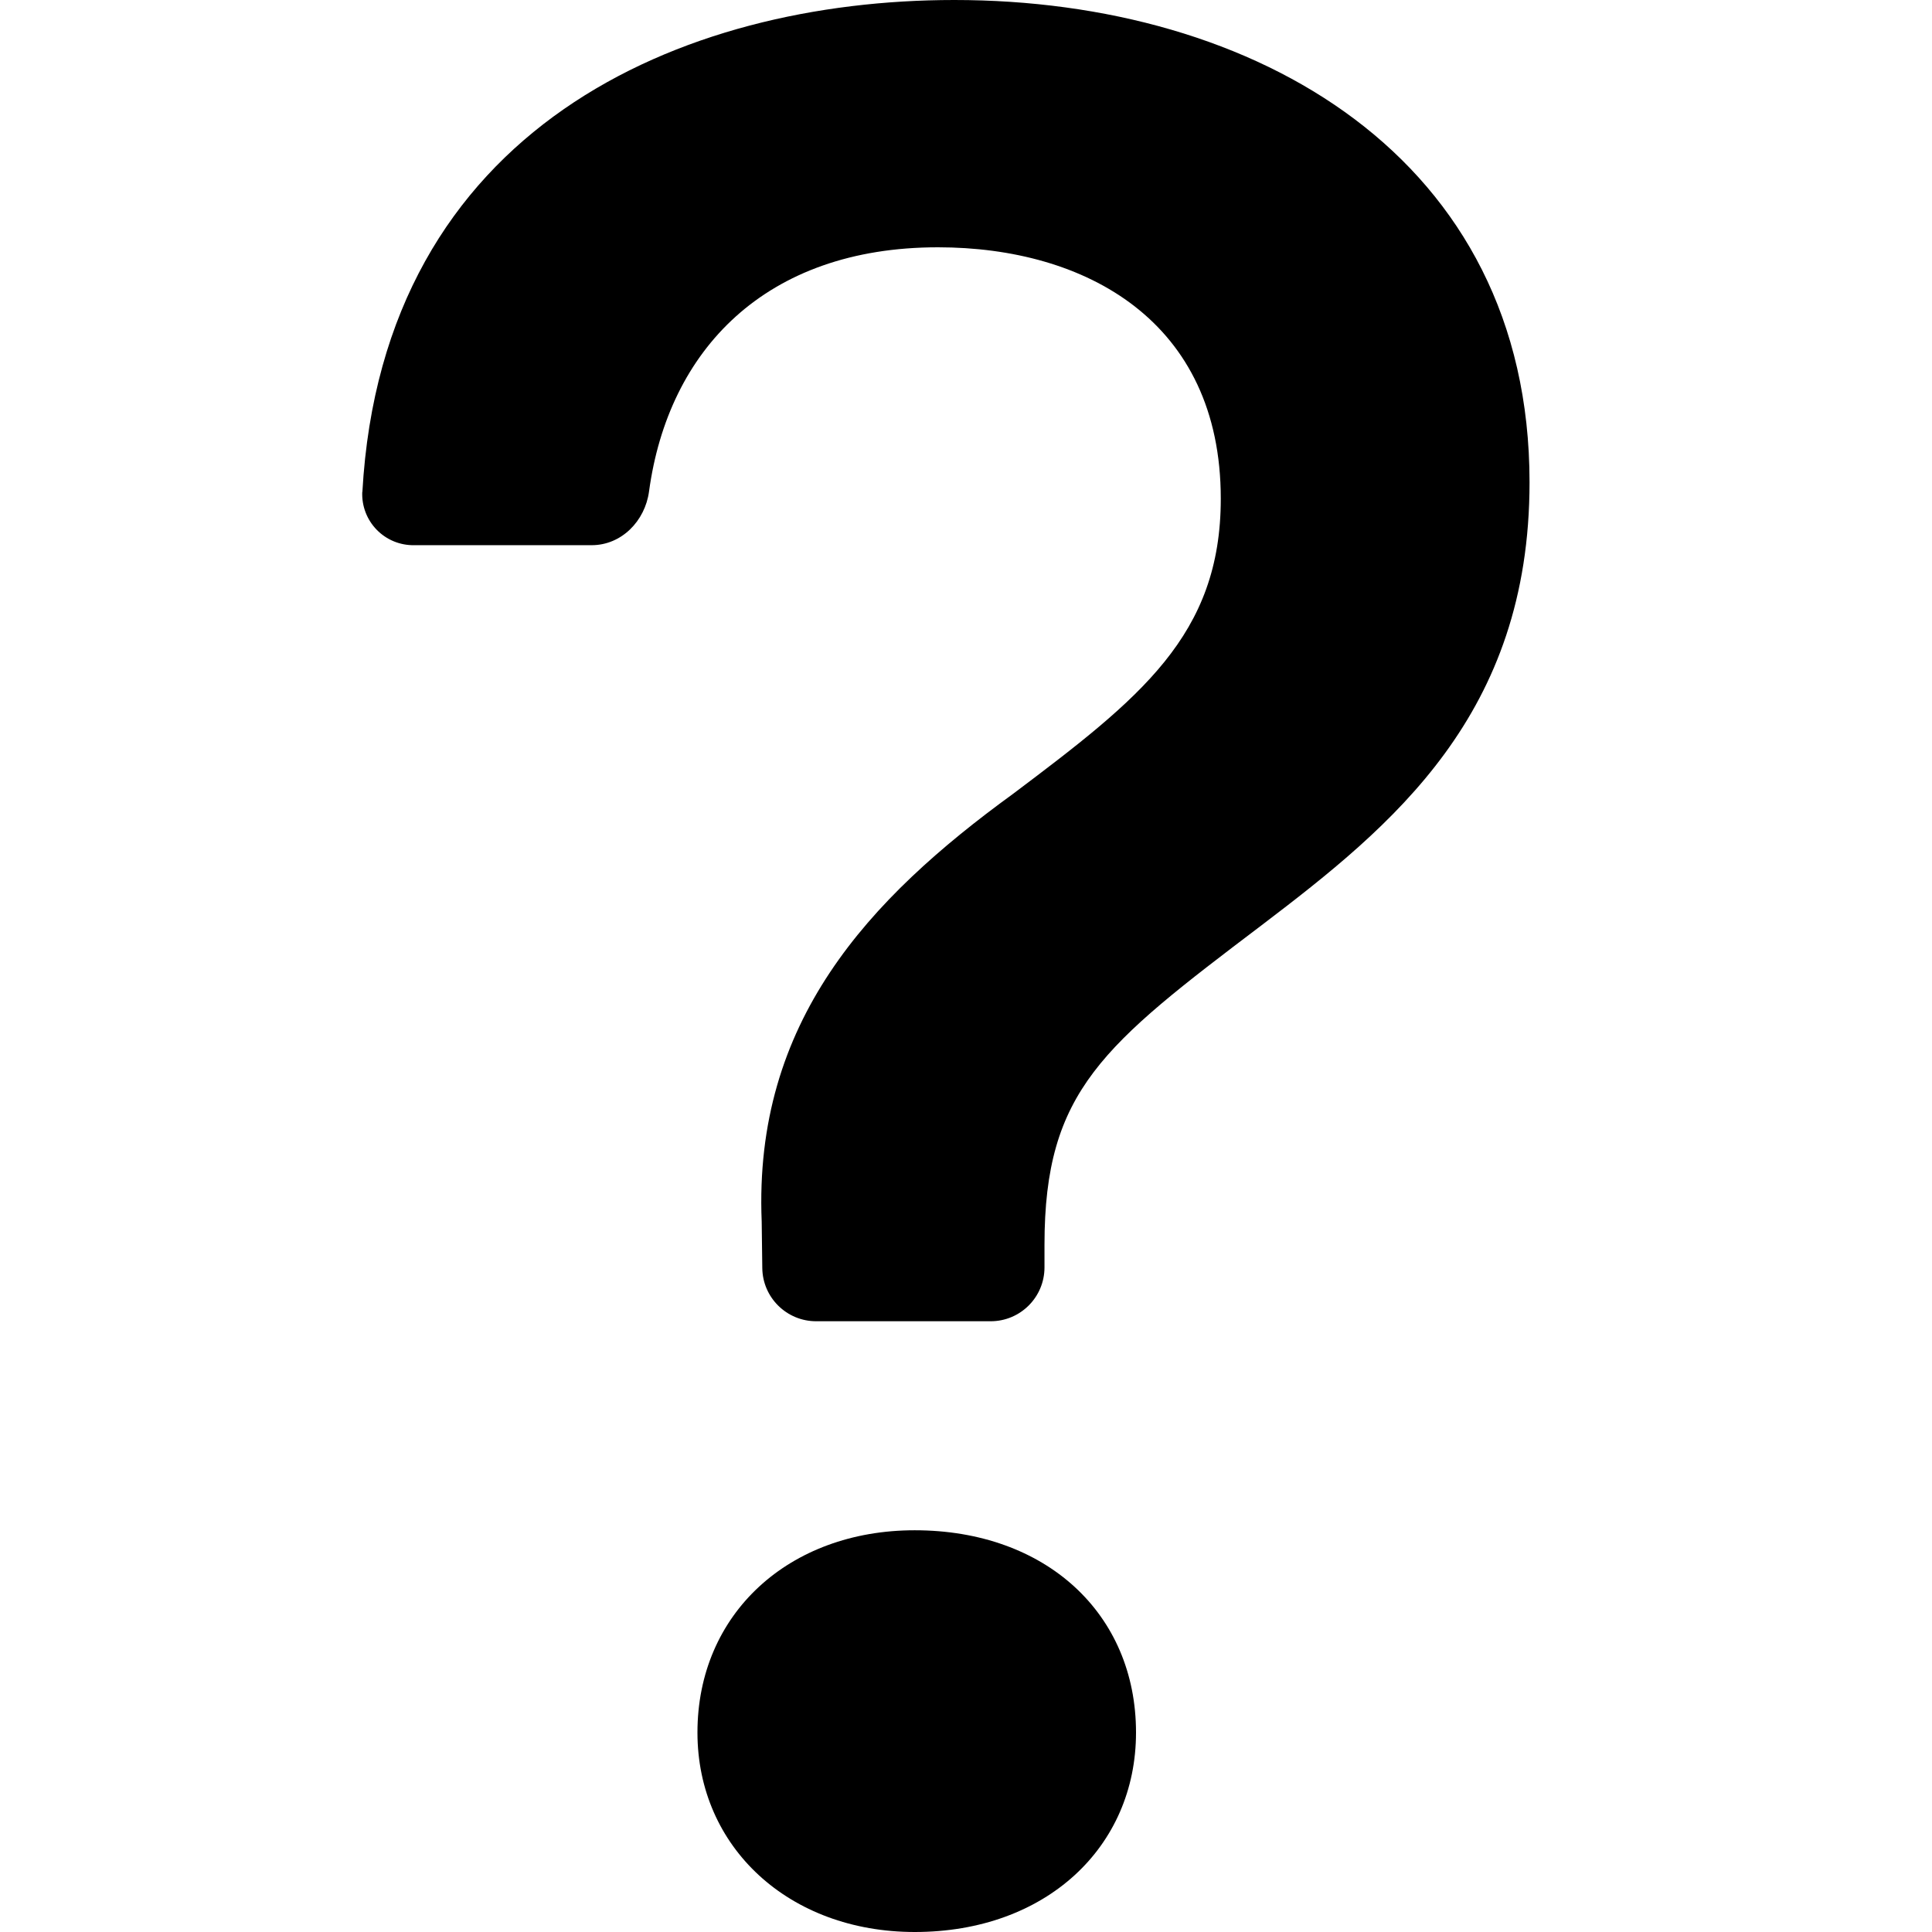
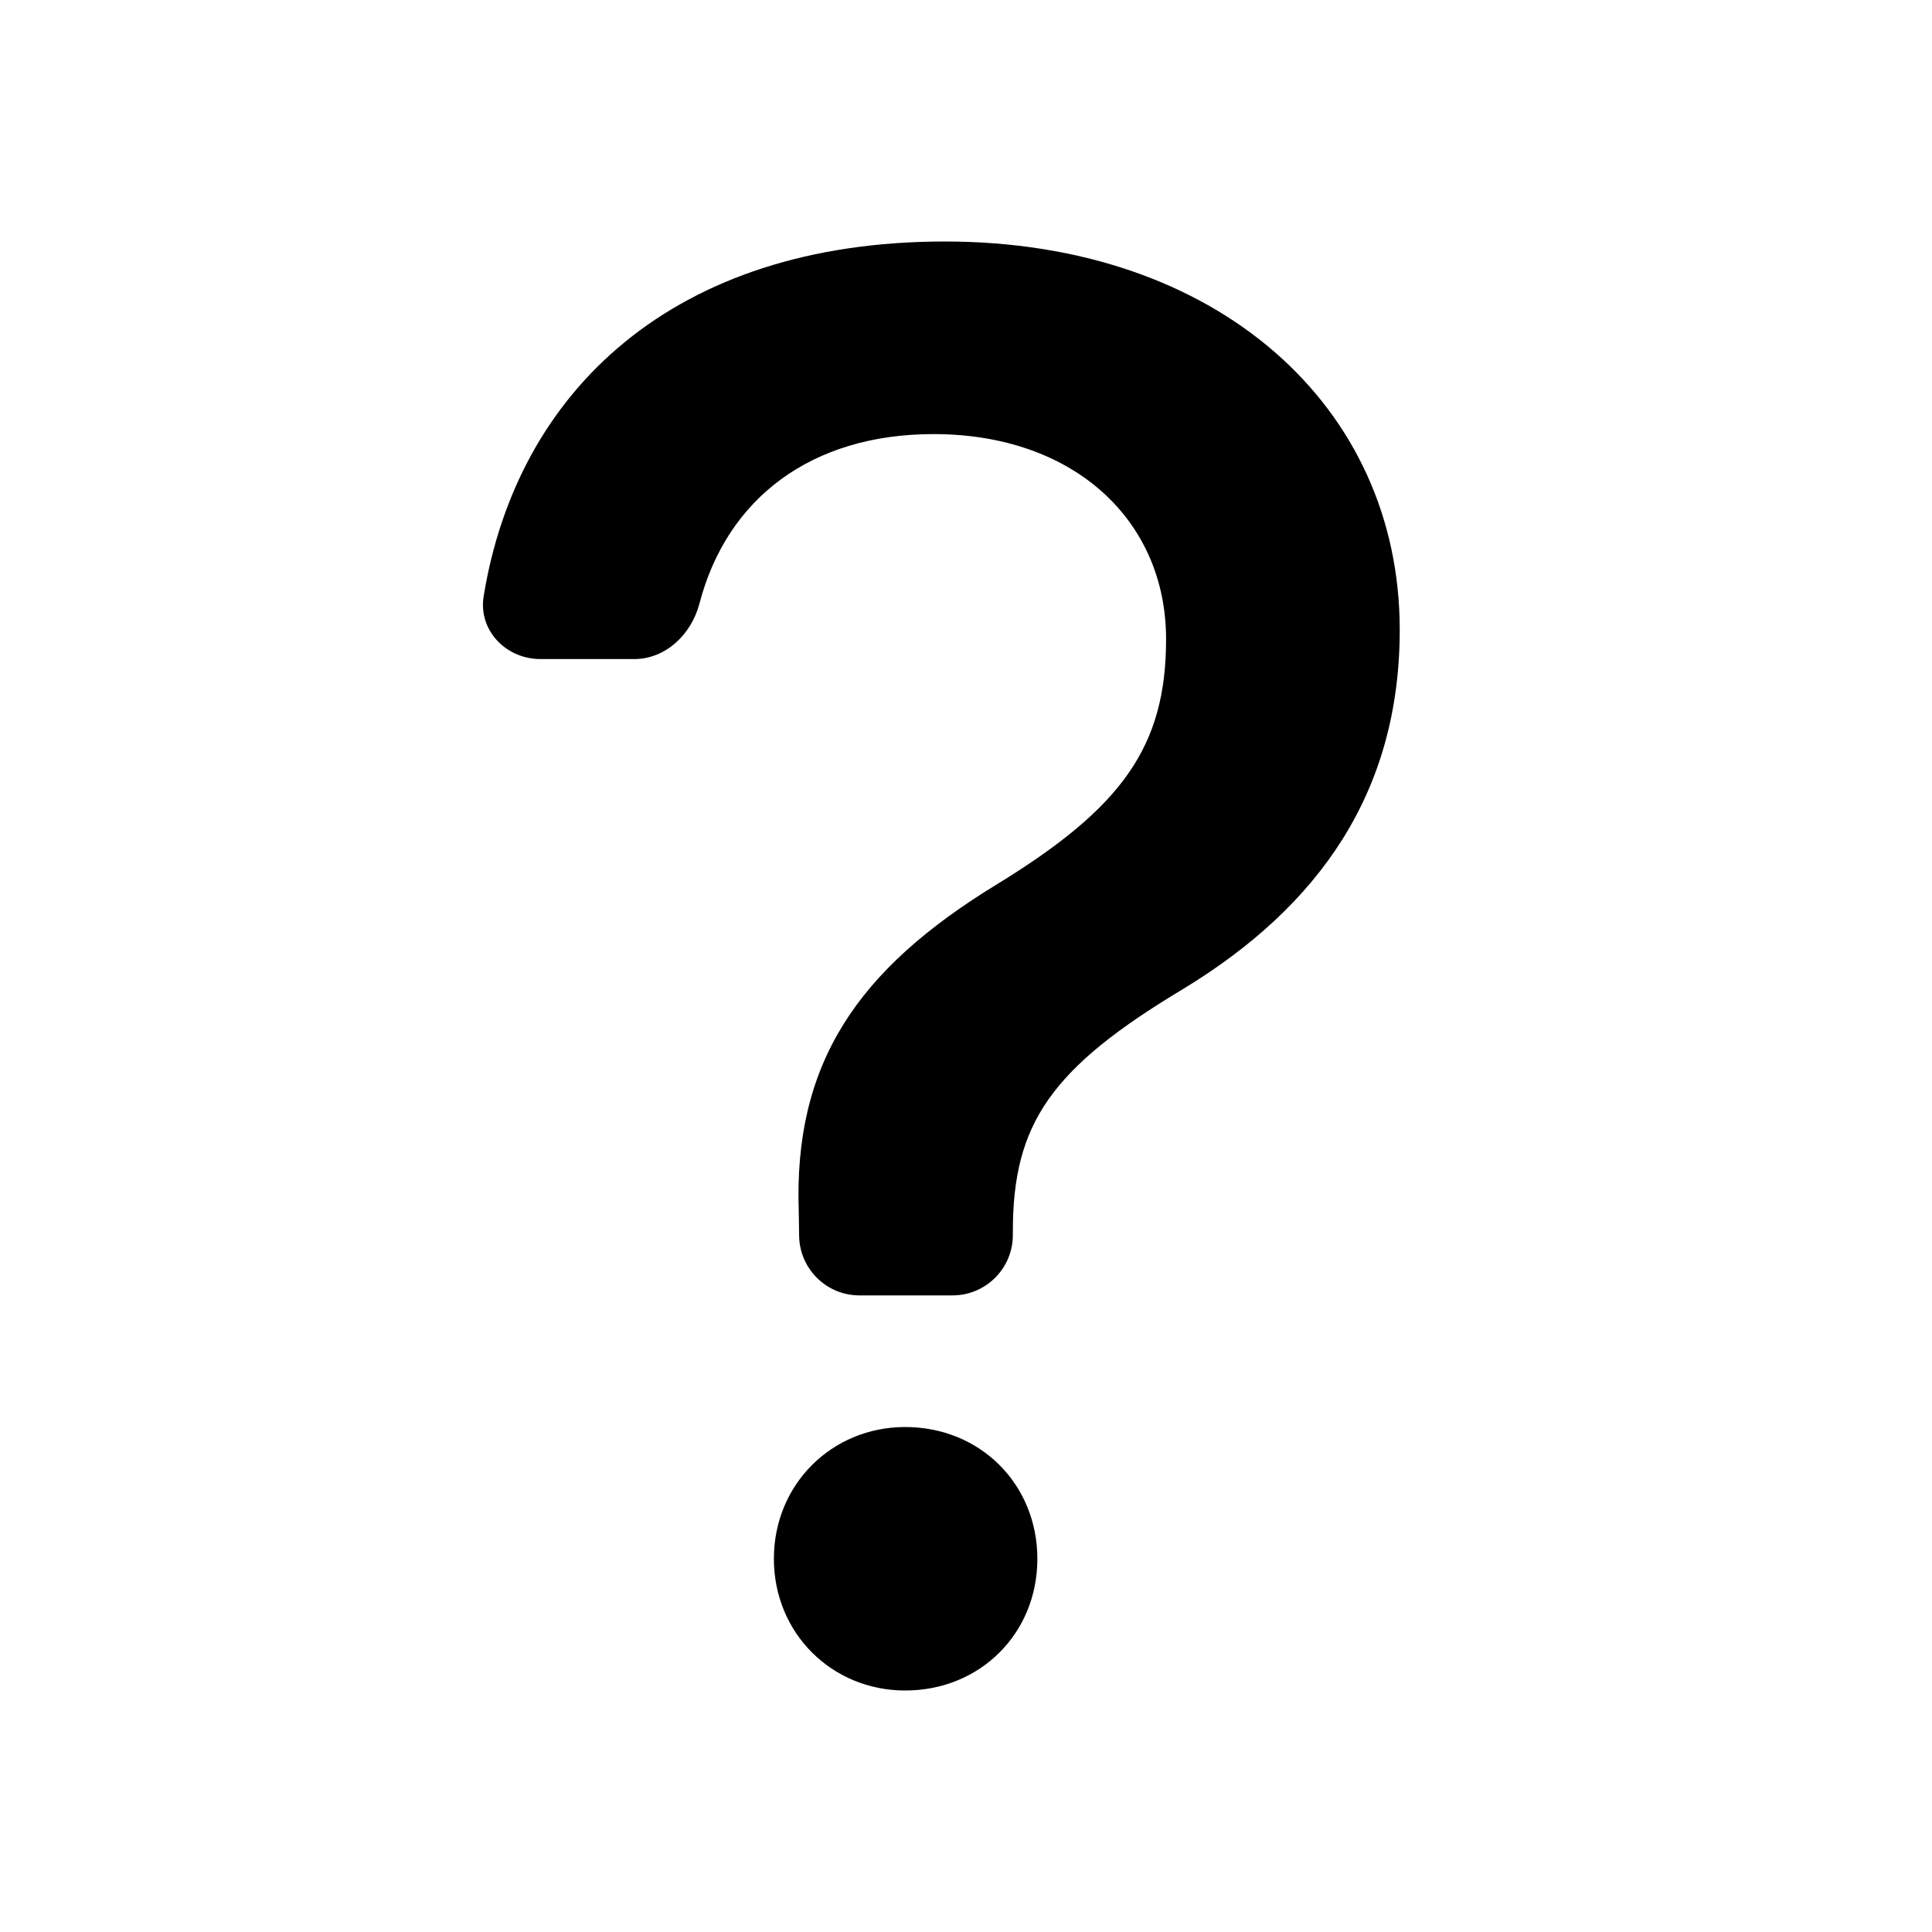
<svg xmlns="http://www.w3.org/2000/svg" width="16" height="16" fill="currentColor" class="bi bi-question-lg" viewBox="0 0 16 16">
-   <path d="M3 4.075a.423.423 0 0 0 .43.44H4.9c.247 0 .442-.2.475-.445.159-1.17.962-2.022 2.393-2.022 1.222 0 2.342.611 2.342 2.082 0 1.132-.668 1.652-1.72 2.444-1.2.872-2.15 1.89-2.082 3.542l.005.386c.003.244.202.44.446.44h1.445c.247 0 .446-.2.446-.446v-.188c0-1.278.487-1.652 1.8-2.647 1.086-.826 2.217-1.743 2.217-3.667C12.667 1.301 10.393 0 7.903 0 5.645 0 3.17 1.053 3.001 4.075zm2.776 10.273c0 .95.758 1.652 1.8 1.652 1.085 0 1.832-.702 1.832-1.652 0-.985-.747-1.675-1.833-1.675-1.04 0-1.799.69-1.799 1.675z" />
+   <path fill-rule="evenodd" d="M4.475 5.458c-.284 0-.514-.237-.47-.517C4.28 3.24 5.576 2 7.825 2c2.25 0 3.767 1.36 3.767 3.215 0 1.344-.665 2.288-1.79 2.973-1.1.659-1.414 1.118-1.414 2.01v.03a.5.5 0 0 1-.5.5h-.77a.5.5 0 0 1-.5-.495l-.003-.2c-.043-1.221.477-2.001 1.645-2.712 1.03-.632 1.397-1.135 1.397-2.028 0-.979-.758-1.698-1.926-1.698-1.009 0-1.71.529-1.938 1.402-.066.254-.278.461-.54.461h-.777ZM7.496 14c.622 0 1.095-.474 1.095-1.09 0-.618-.473-1.092-1.095-1.092-.606 0-1.087.474-1.087 1.091S6.89 14 7.496 14Z" />
</svg>
